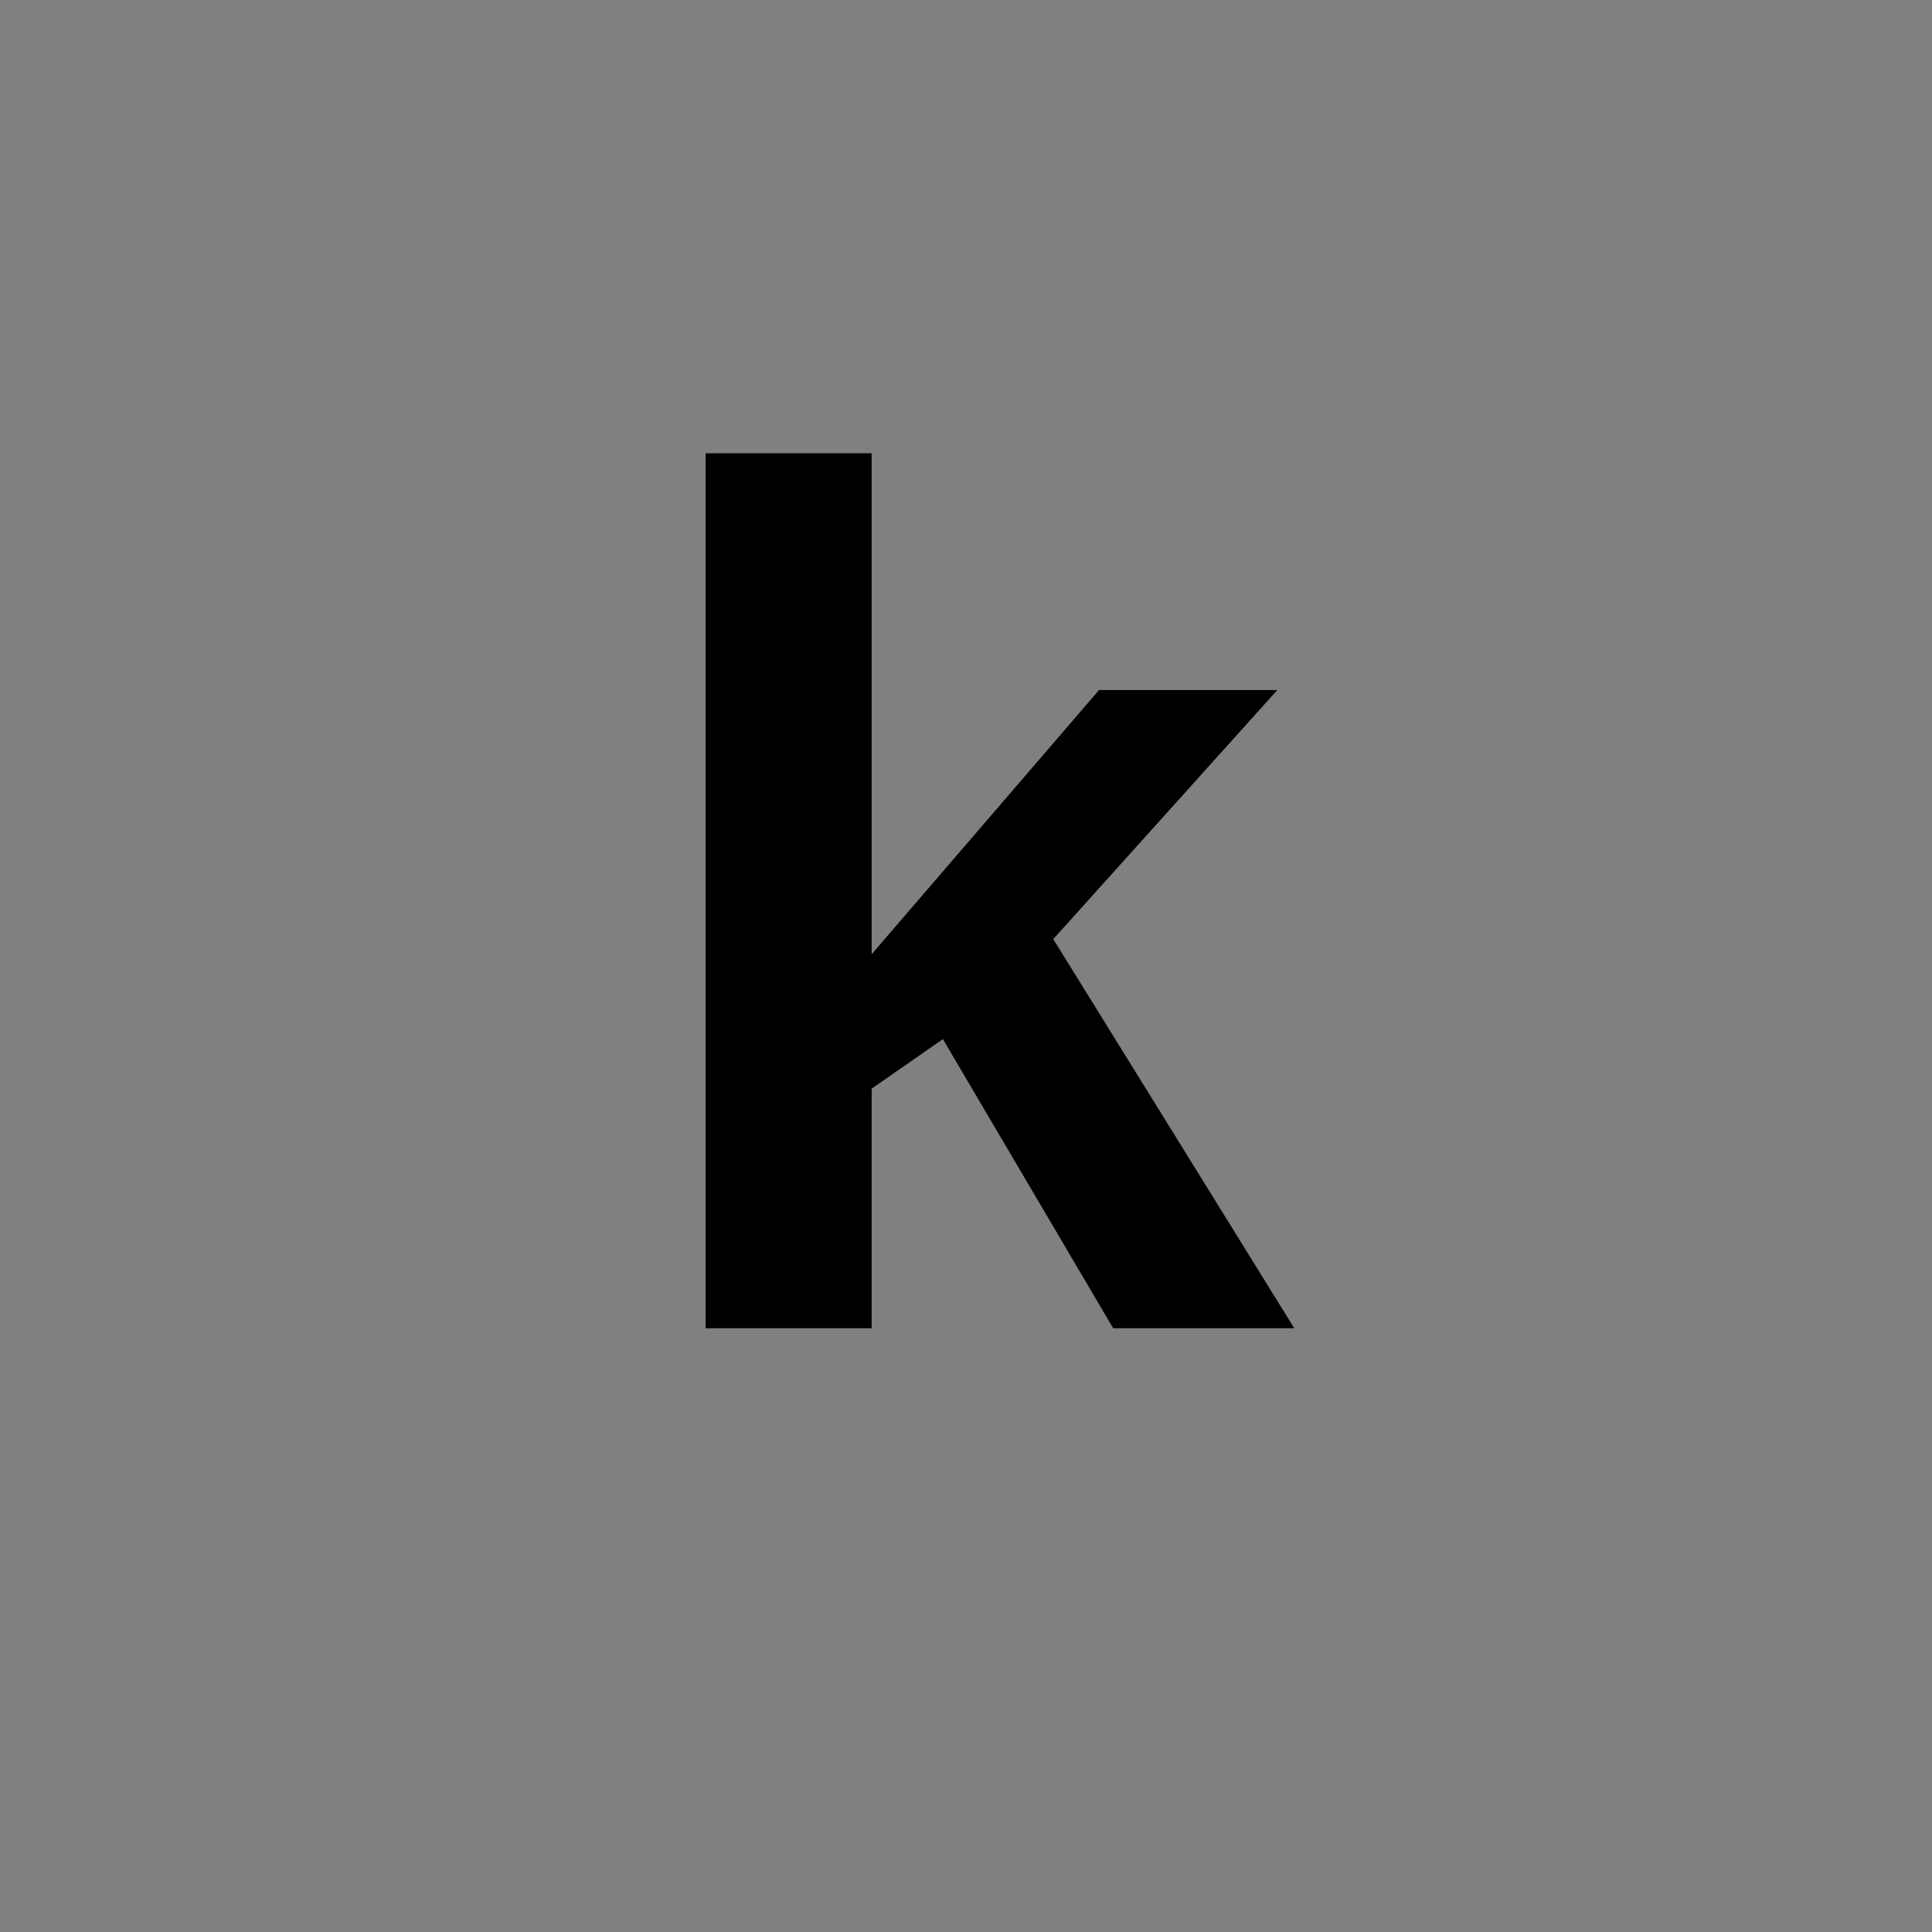
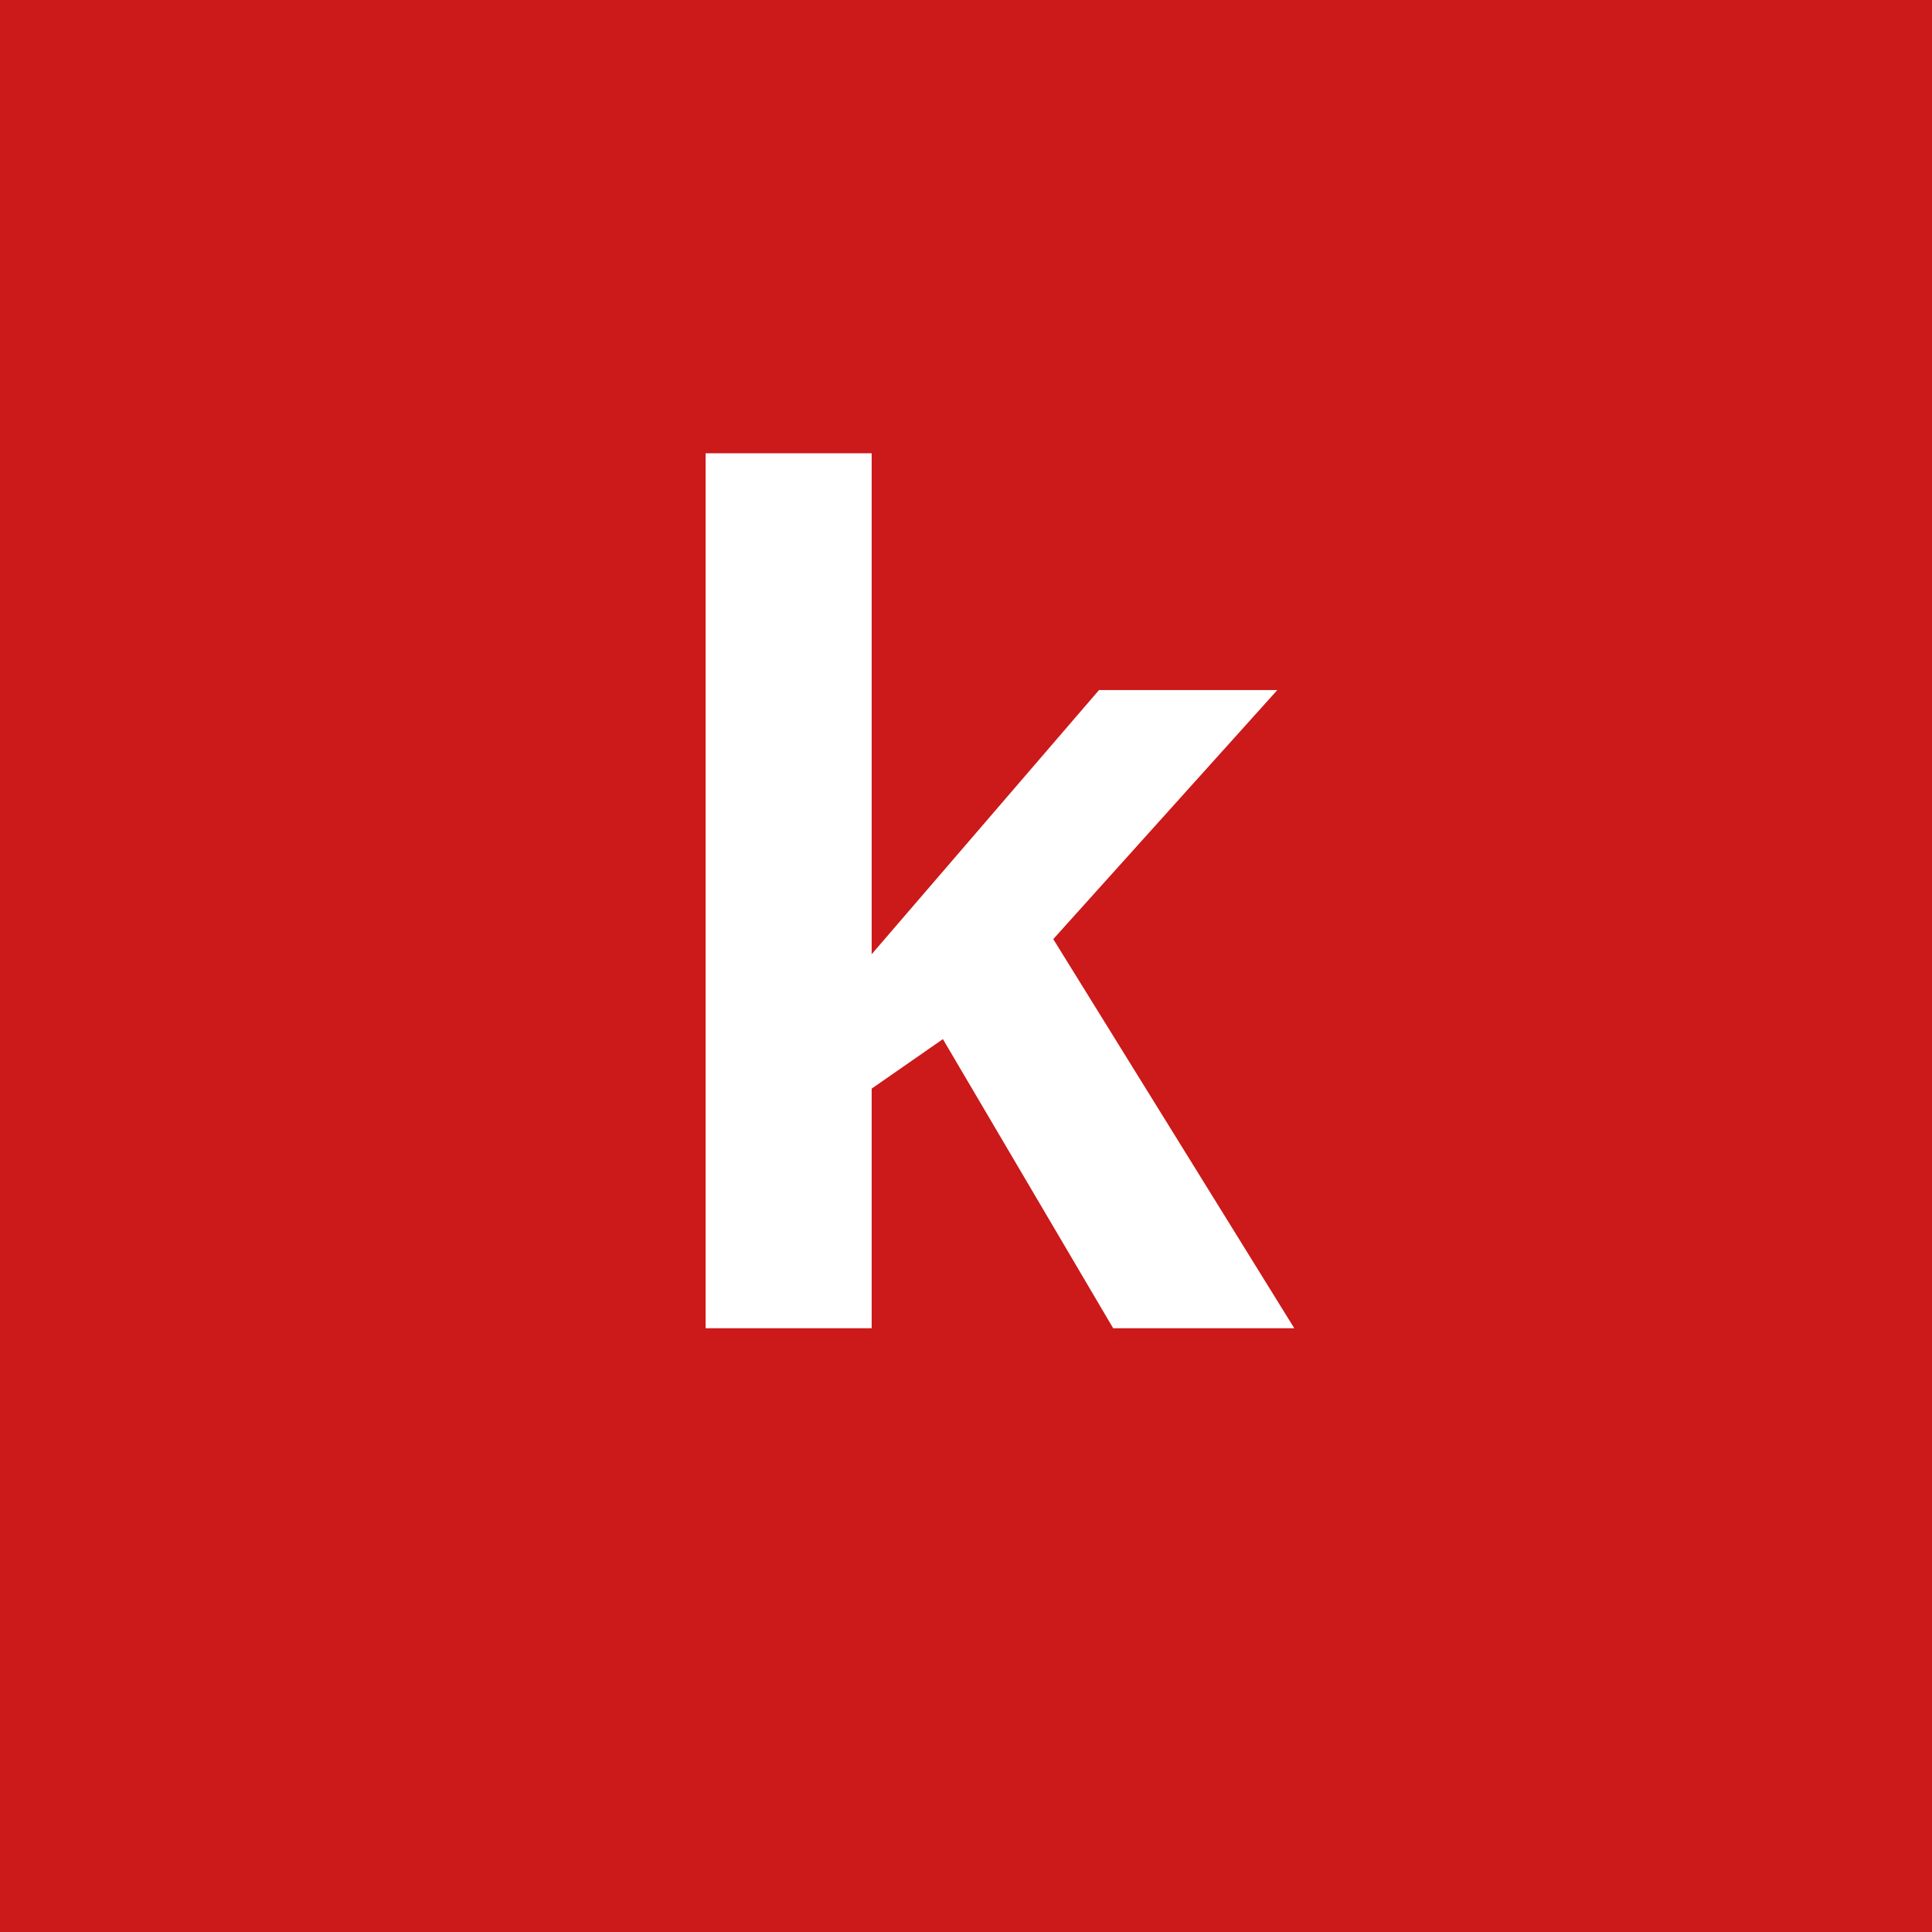
<svg xmlns="http://www.w3.org/2000/svg" viewBox="0 0 64 64">
-   <rect width="64" height="64" fill="#808080" />
-   <text x="32" y="44" font-family="'Courier New', Courier, monospace" font-size="40" font-weight="bold" fill="#000000" text-anchor="middle">k</text>
+   <rect width="64" height="64" fill="#cc1919" />
+   <text x="32" y="44" font-family="'Courier New', Courier, monospace" font-size="40" font-weight="bold" fill="#ffffff" text-anchor="middle">k</text>
</svg>
